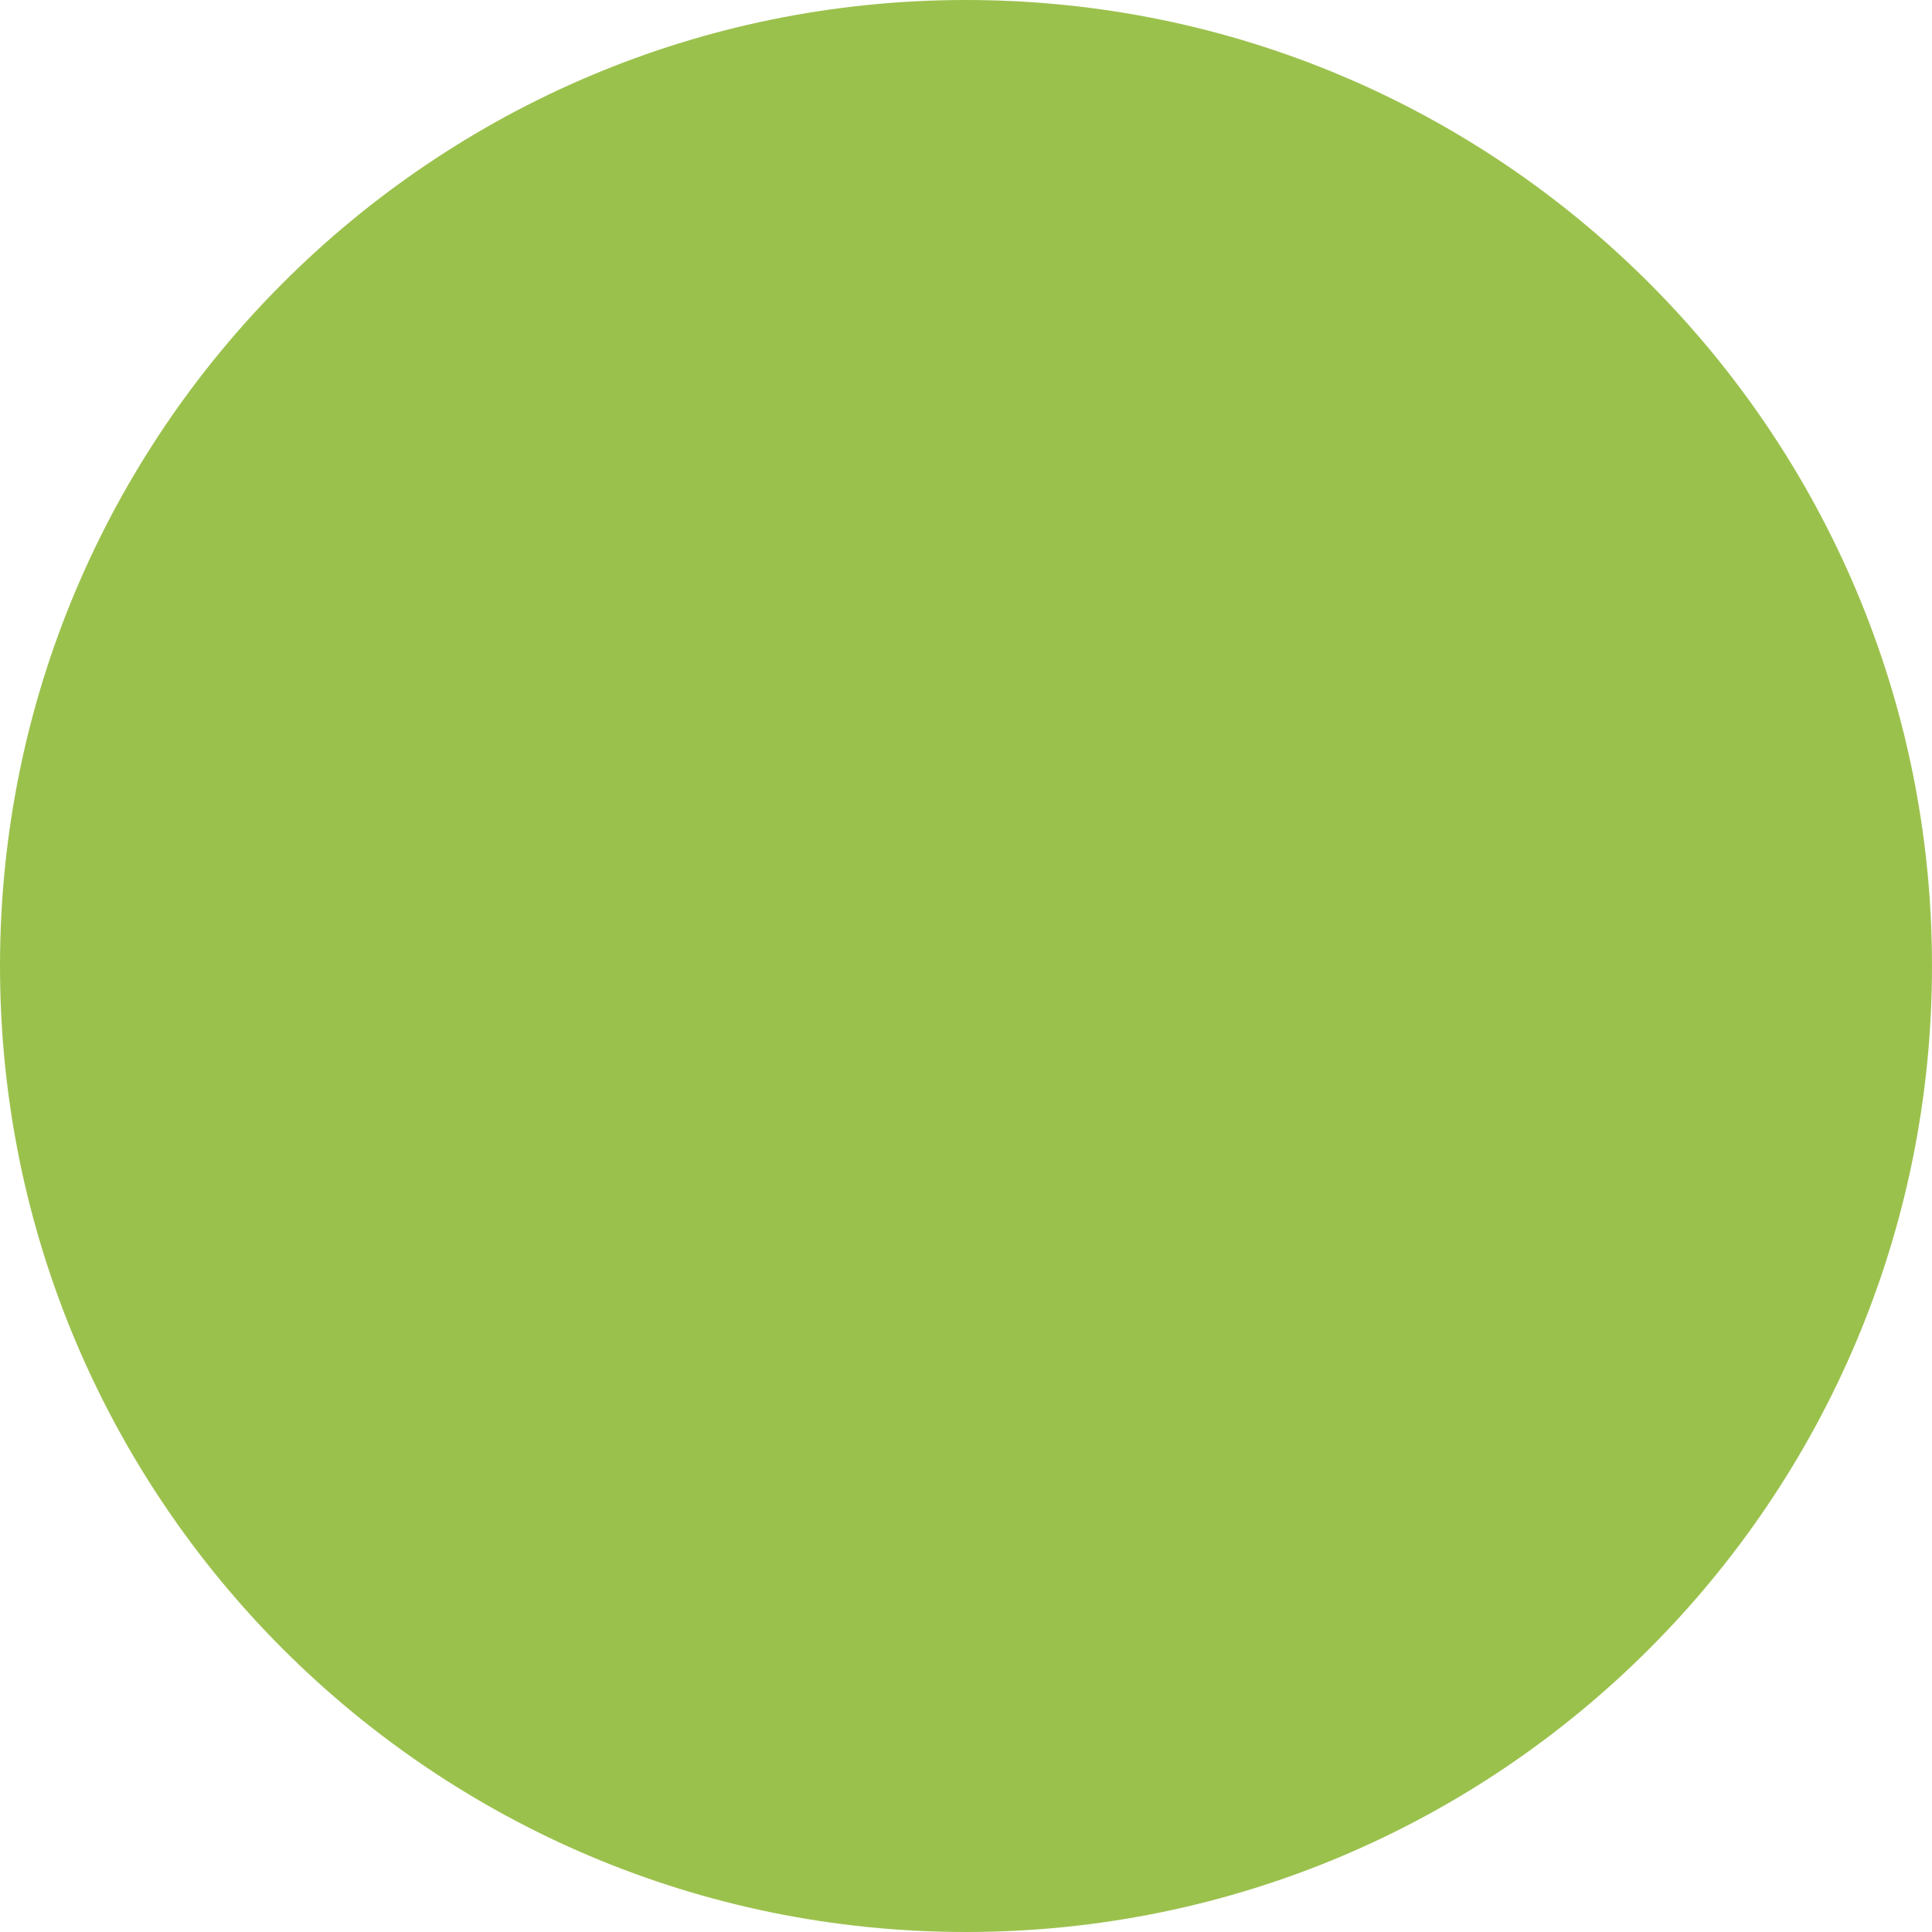
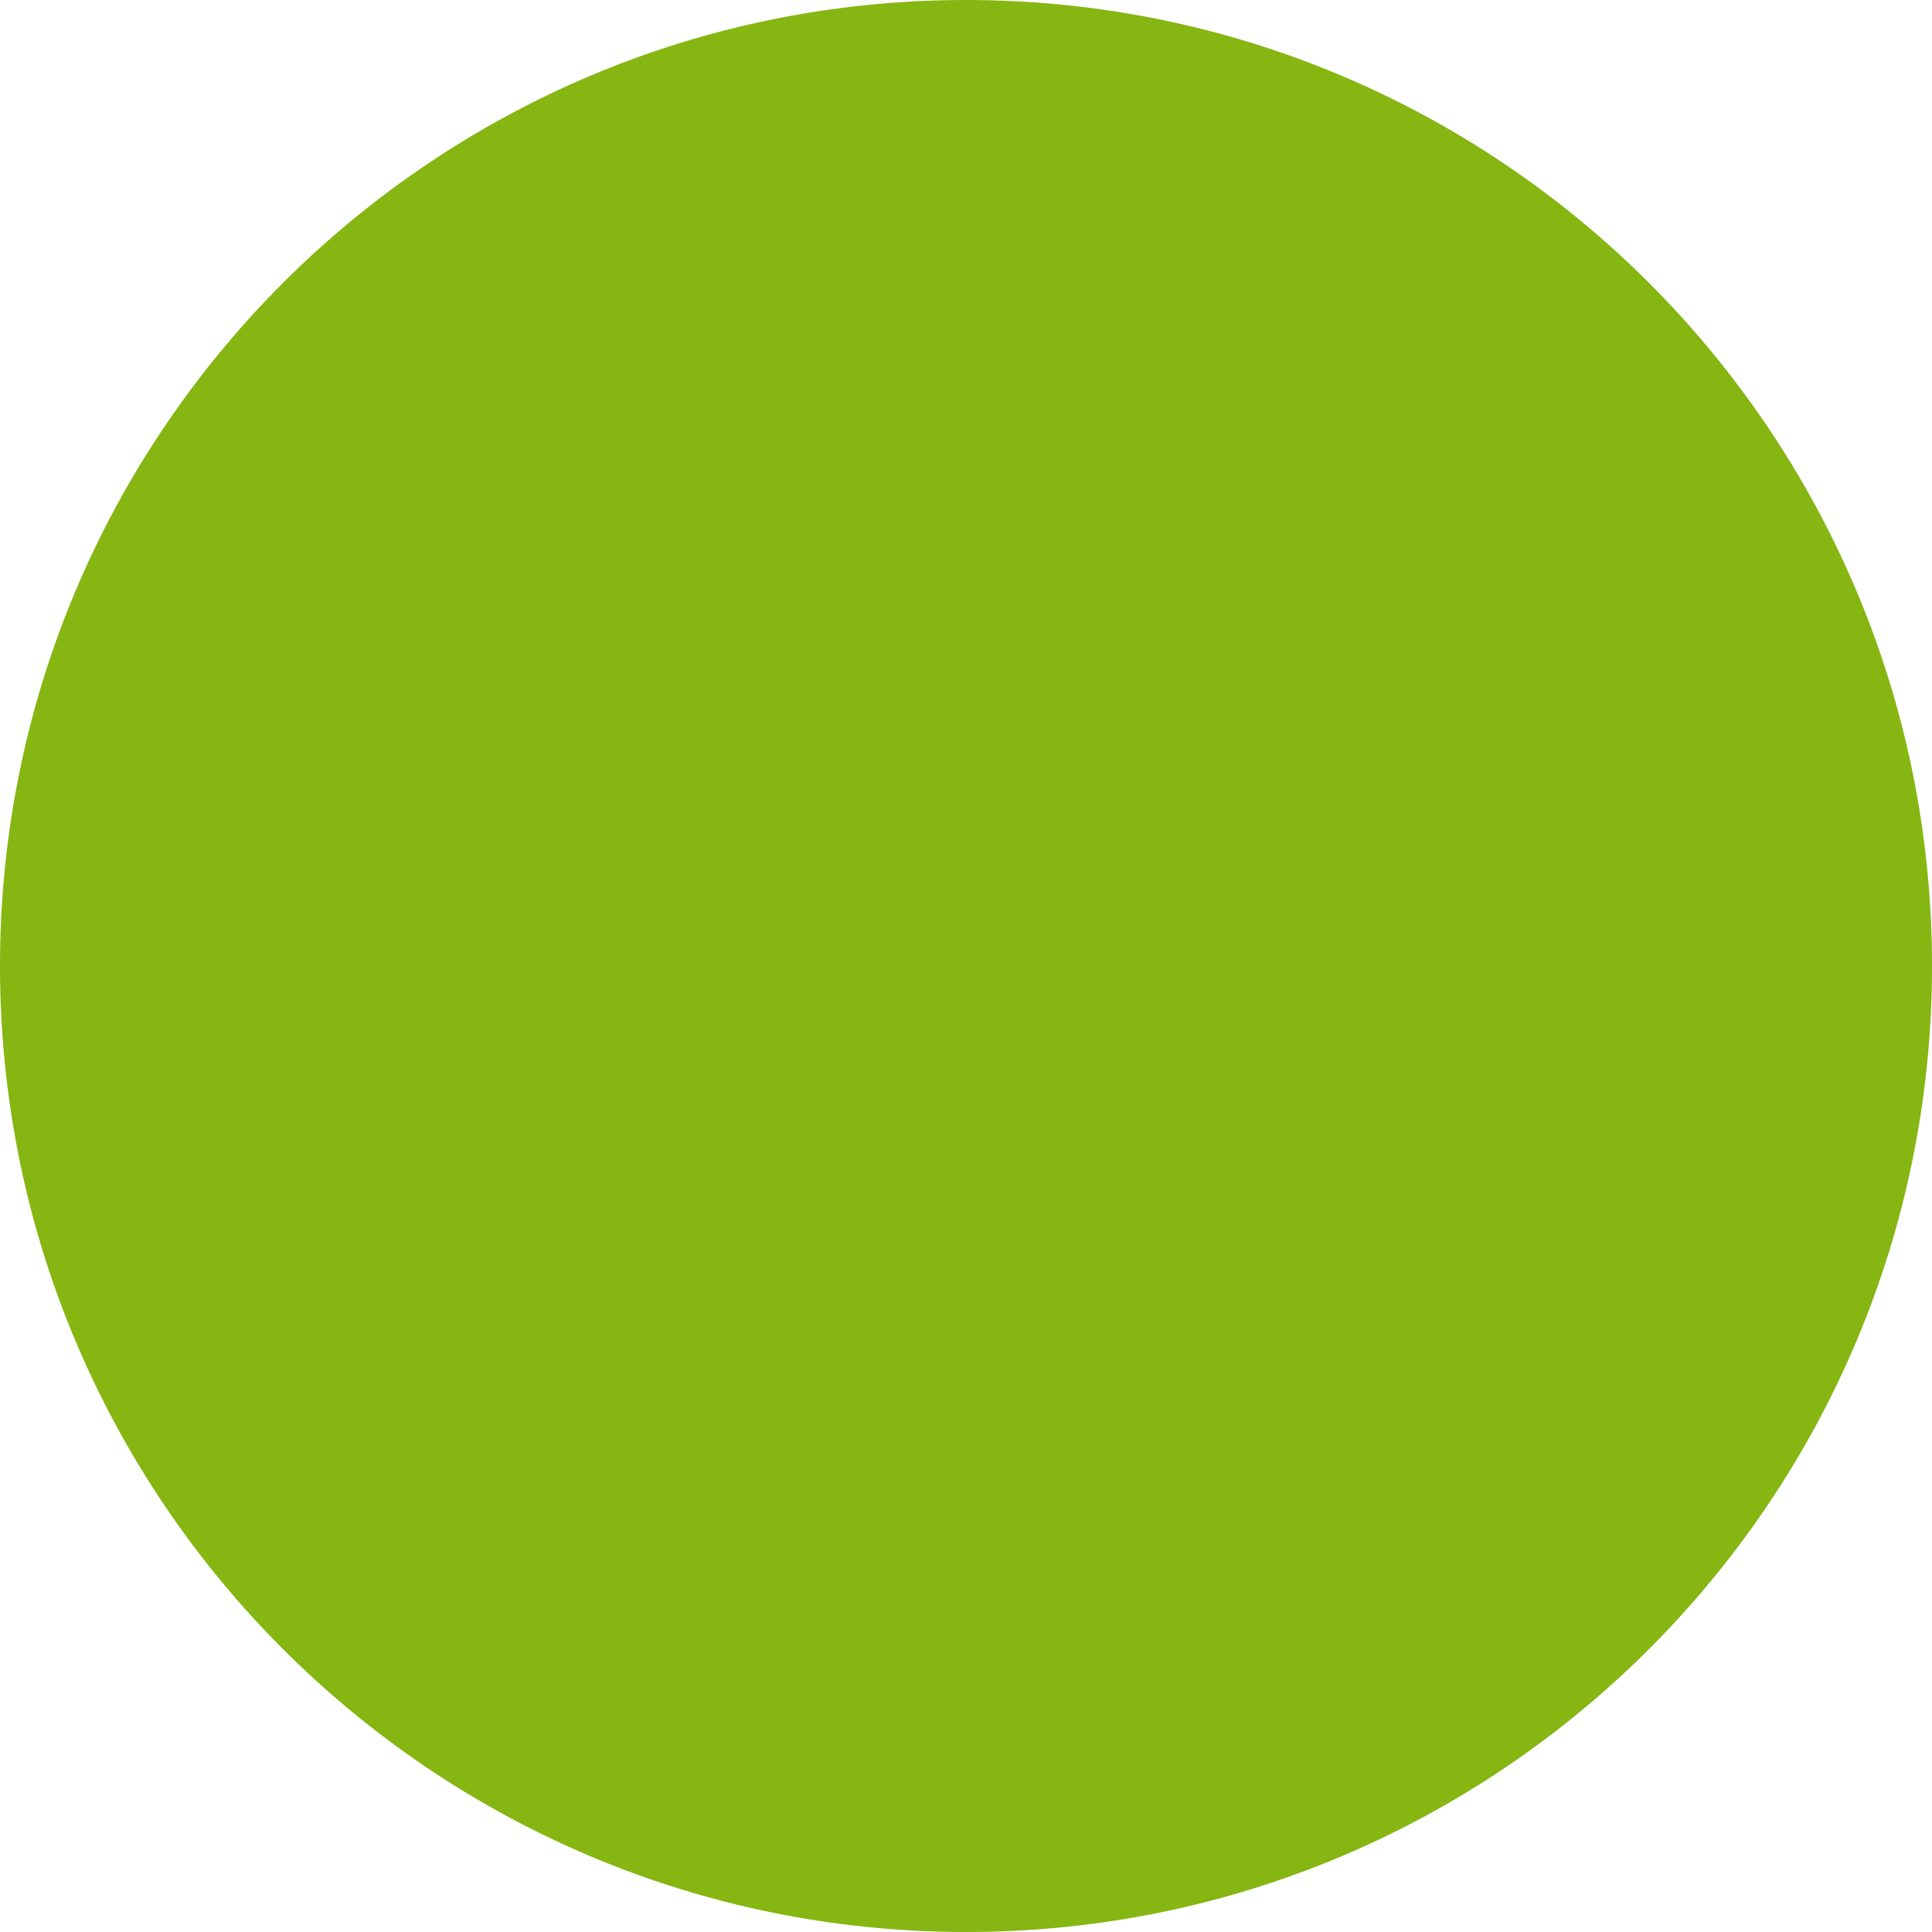
<svg xmlns="http://www.w3.org/2000/svg" width="15px" height="15px" viewBox="0 0 15 15" version="1.1">
  <defs />
  <g id="Page-1" stroke="none" stroke-width="1" fill="none" fill-rule="evenodd">
-     <g id="Components" transform="translate(-60, -79)" fill="#9BC14D">
+     <g id="Components" transform="translate(-60, -79)" fill="#85B612">
      <g id="Icon-/-Low" transform="translate(60, 79)">
        <path d="M7.5,0 C3.358,0 0,3.358 0,7.5 C0,11.642 3.358,15 7.5,15 C11.642,15 15,11.642 15,7.5 C15,3.358 11.642,0 7.5,0 L7.5,0 Z" id="Shape" />
      </g>
    </g>
  </g>
</svg>
